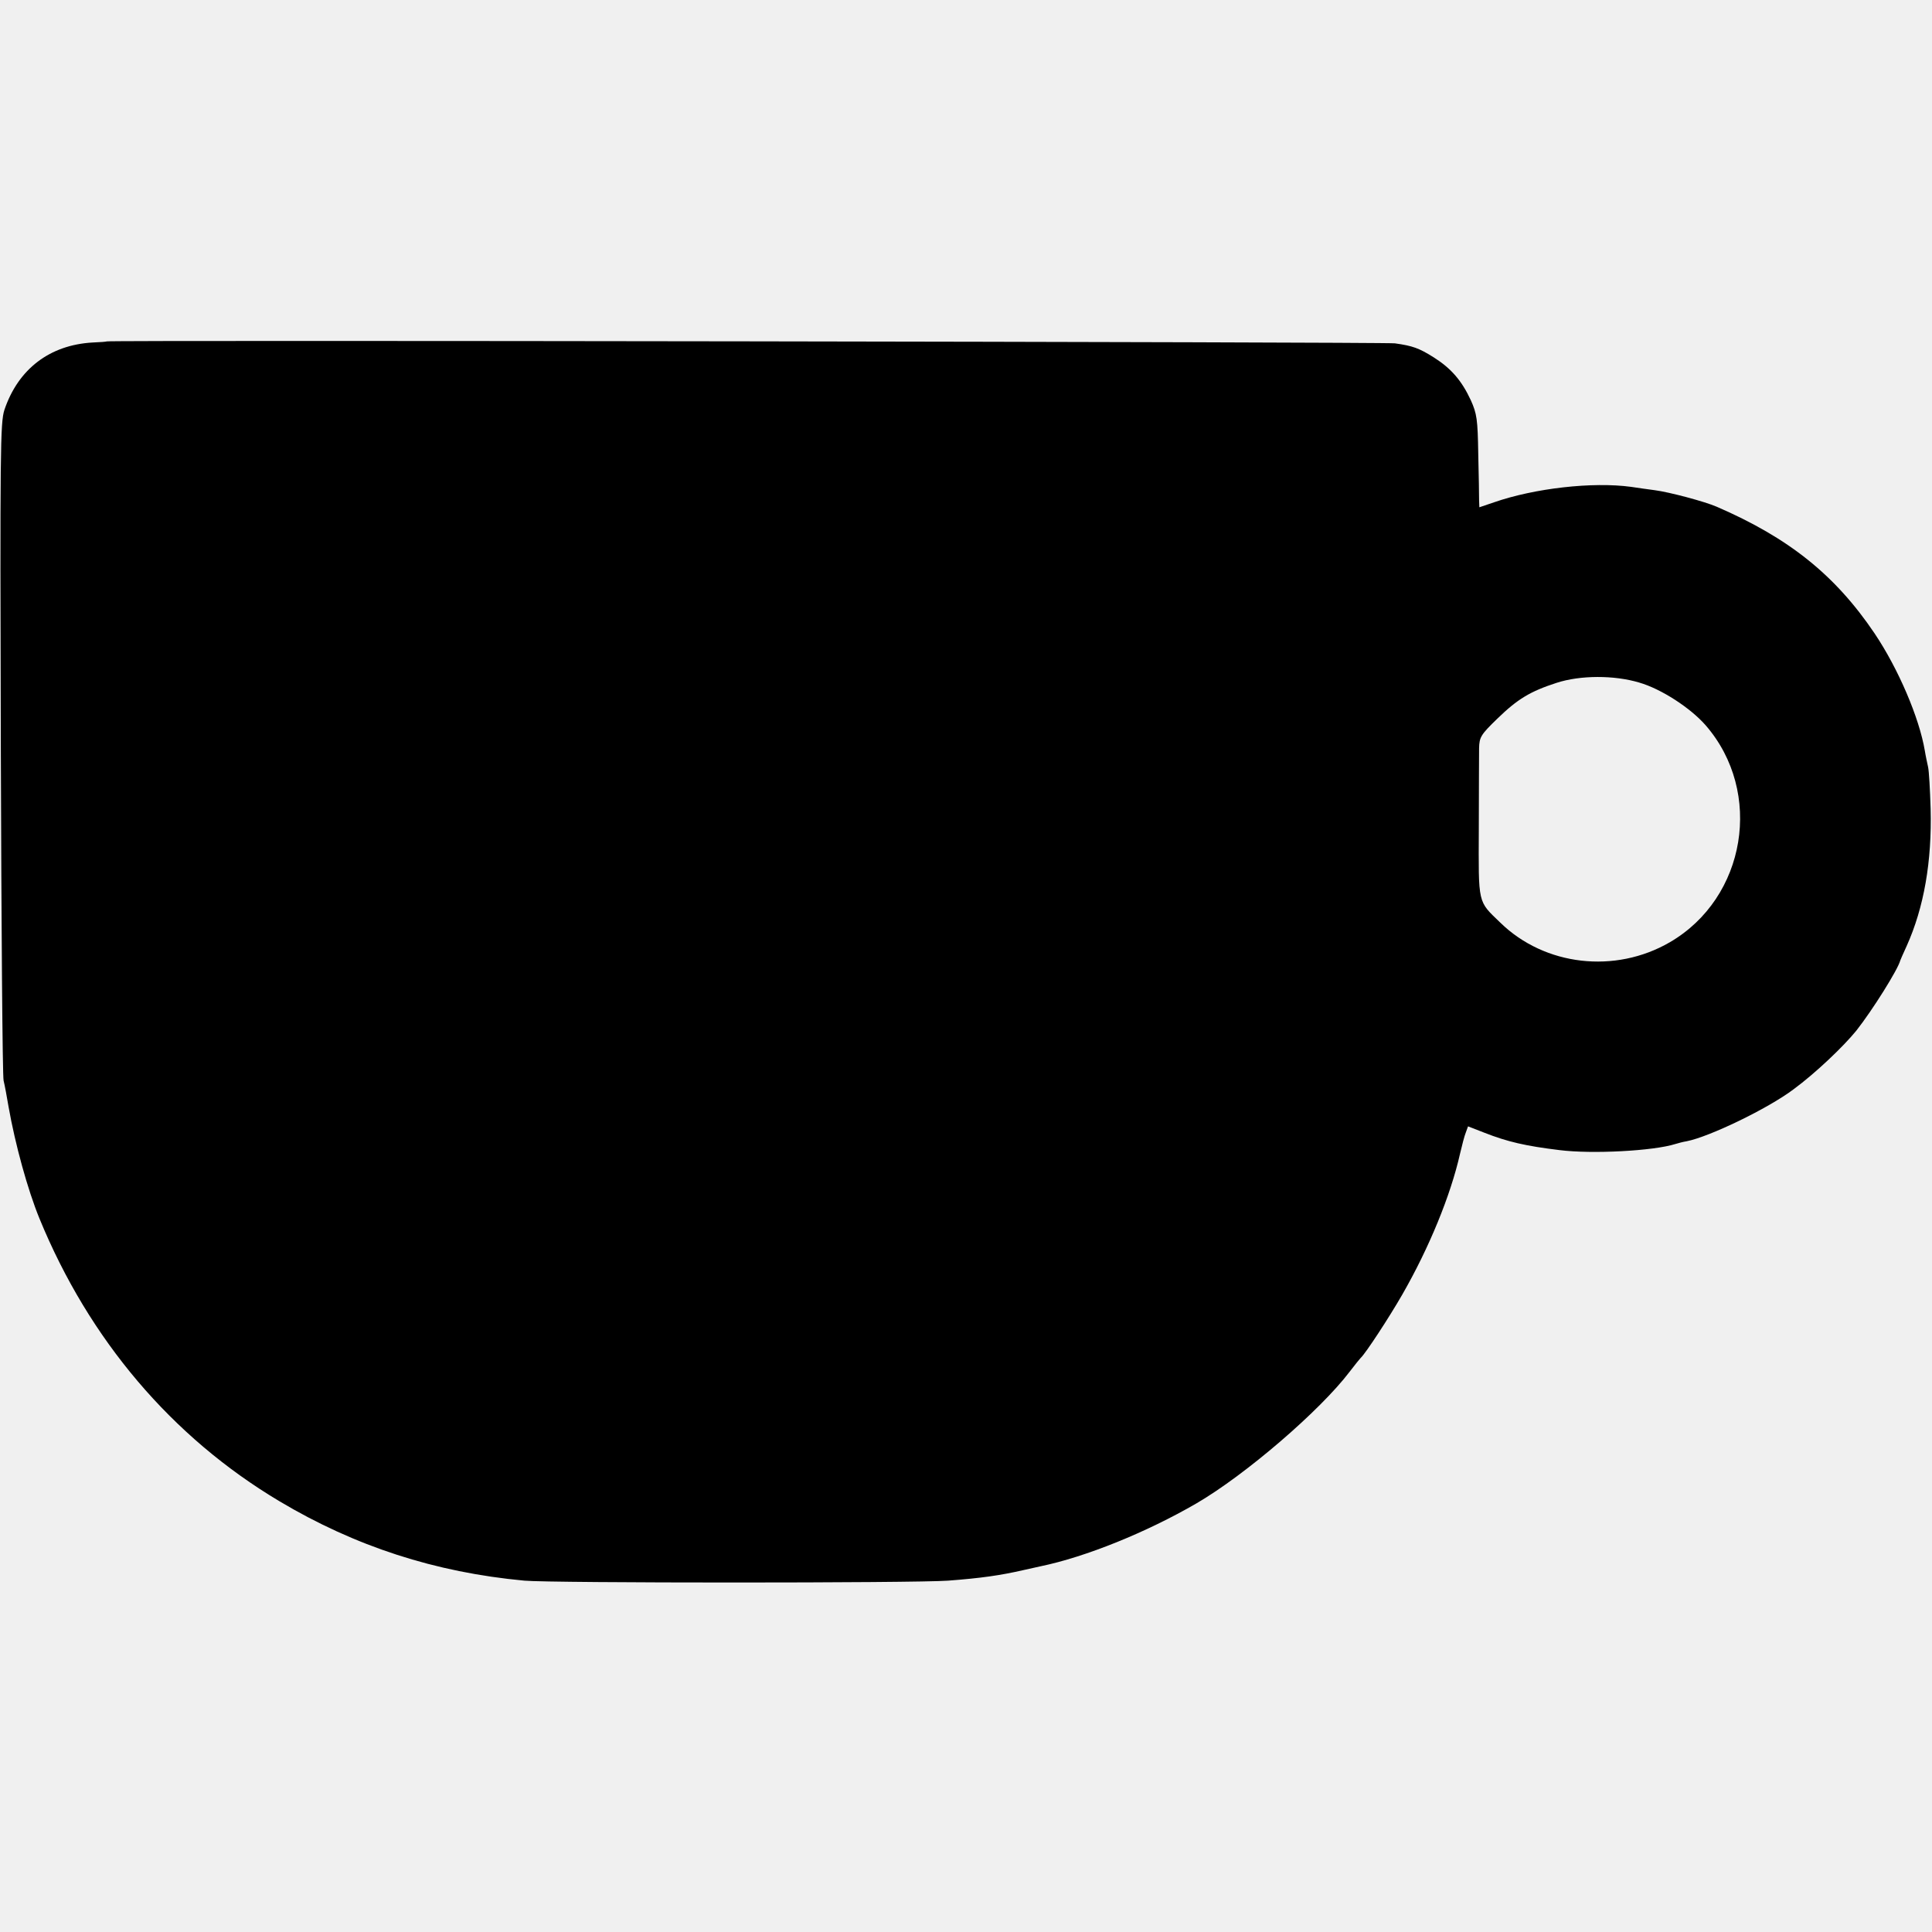
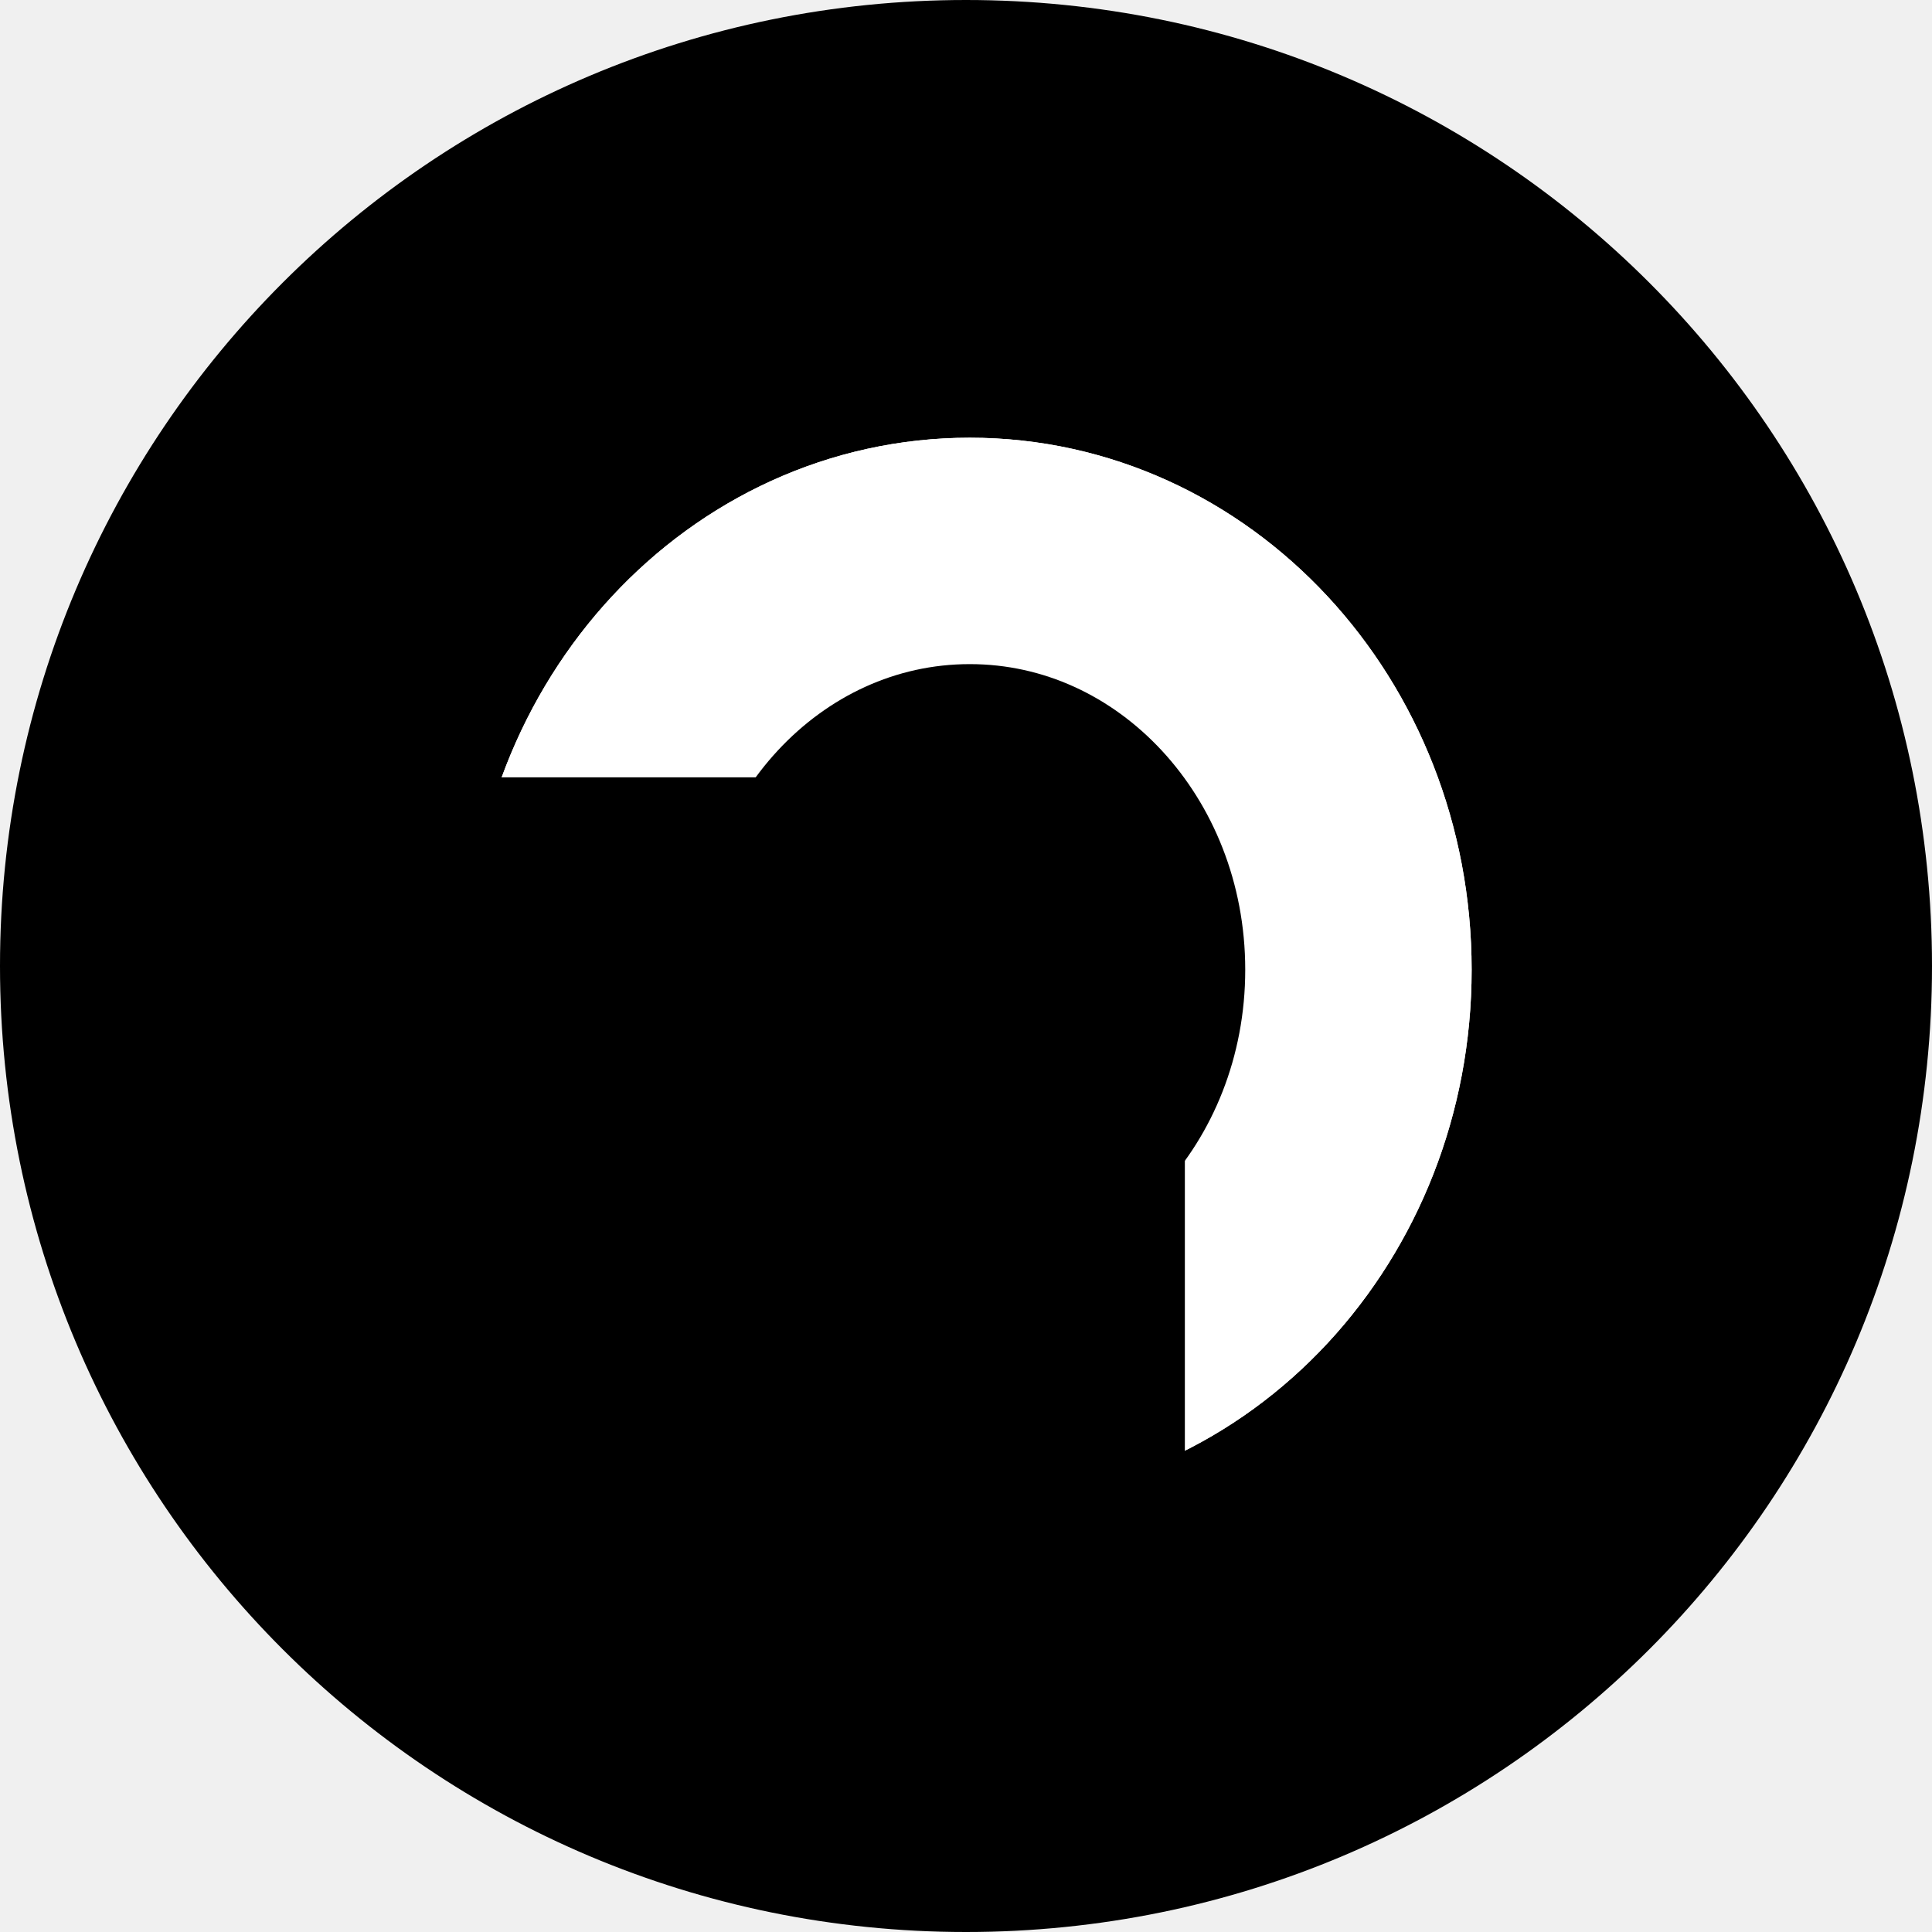
- <svg xmlns="http://www.w3.org/2000/svg" version="1.0" width="700pt" height="700pt" viewBox="0 0 700 700" preserveAspectRatio="xMidYMid meet">
-   <g transform="translate(0,700) scale(0.1,-0.1)" fill="#000000" stroke="none">
-     <path d="M387 5763 c-1 -1 -24 -3 -52 -4 -155 -9 -269 -96 -319 -244 -15 -46 -16 -145 -13 -1225 2 -646 6 -1188 10 -1205 4 -16 12 -59 18 -95 24 -136 69 -300 112 -405 180 -439 480 -792 869 -1024 275 -164 565 -258 888 -288 97 -9 1416 -9 1535 0 119 9 189 19 272 38 27 6 55 12 63 14 164 34 384 123 565 228 177 103 448 336 555 477 19 25 37 47 40 50 17 15 104 148 151 230 97 169 175 359 209 510 7 30 16 65 21 77 l8 22 59 -23 c84 -33 149 -48 272 -63 119 -15 341 -3 420 22 10 3 28 8 41 10 82 16 294 118 387 188 79 58 181 155 228 213 59 75 151 222 159 254 1 3 11 26 23 52 63 140 92 307 87 498 -2 69 -6 136 -9 150 -3 14 -9 41 -12 60 -20 119 -96 297 -182 425 -143 212 -311 346 -572 459 -44 19 -171 53 -225 60 -22 3 -60 8 -85 12 -140 19 -350 -5 -497 -56 l-53 -18 -1 26 c0 15 -1 90 -3 167 -2 126 -5 146 -27 195 -33 71 -71 115 -134 155 -54 34 -77 42 -141 51 -35 5 -4663 12 -4667 7z m5552 -1236 c80 -23 186 -92 241 -155 210 -242 147 -625 -130 -786 -198 -115 -453 -86 -614 71 -83 80 -79 64 -78 341 0 136 1 267 1 291 1 40 6 49 66 107 73 71 119 99 215 130 86 28 209 28 299 1z" />
-   </g>
+ <svg xmlns="http://www.w3.org/2000/svg" viewBox="0 0 256 256" width="256" height="256">
+   <style>
+ 		tspan { white-space:pre }
+ 		.shp0 { fill: #000000 } 
+ 		.shp1 { fill: #000000;stroke: #ffffff;stroke-width: 30 } 
+ 	</style>
+   <path id="Background" class="shp0" d="M128 256C57.22 256 0 198.78 0 128C0 57.22 57.22 0 128 0C198.78 0 256 57.22 256 128C256 198.78 198.78 256 128 256Z" />
+   <path id="Shape 1" class="shp1" d="M128.5 184C100.02 184 77 159.19 77 128.5C77 97.81 100.02 73 128.5 73C156.98 73 180 97.81 180 128.5C180 159.19 156.98 184 128.5 184Z" />
+   <path id="Shape 1 copy" class="shp1" d="M128.5 184C100.02 184 77 159.19 77 128.5C77 97.81 100.02 73 128.5 73C156.98 73 180 97.81 180 128.5C180 159.19 156.98 184 128.5 184Z" />
+   <path id="Shape 2" class="shp0" d="M40 103L128 103L128 207L40 207L40 103Z" />
+   <path id="Shape 3" class="shp0" d="M64 151L157 151L157 220L64 220L64 151Z" />
</svg>
